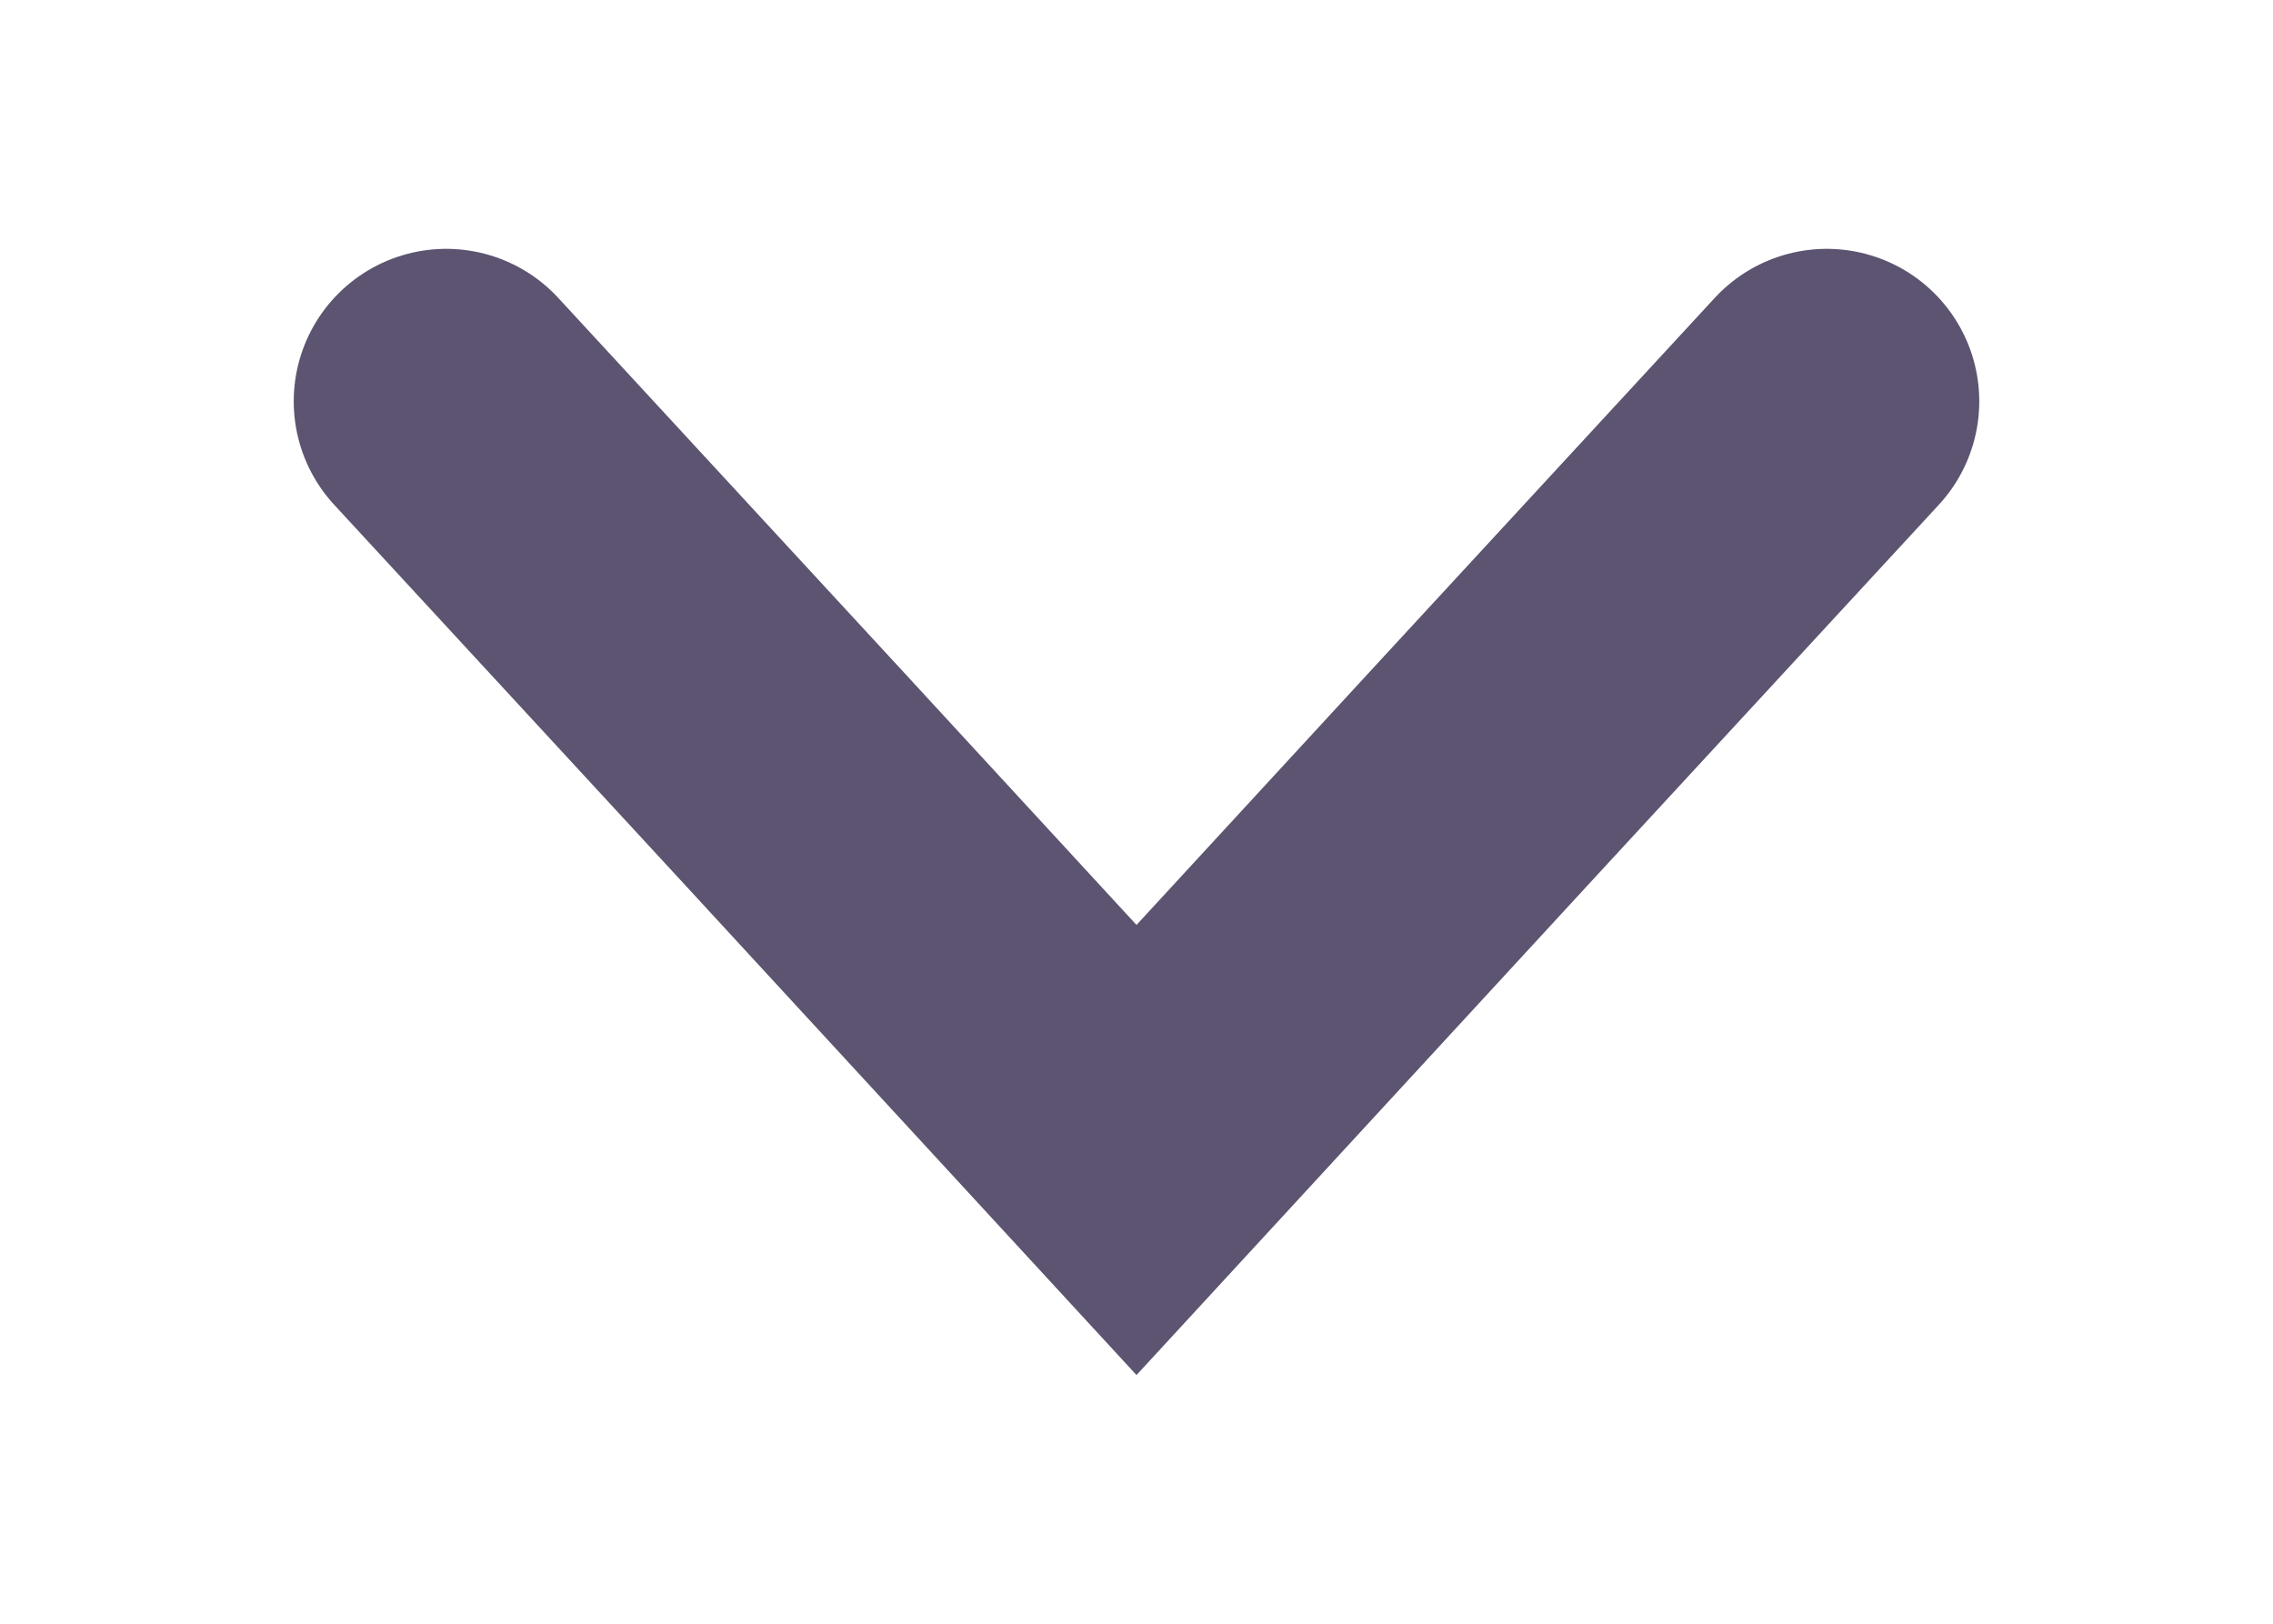
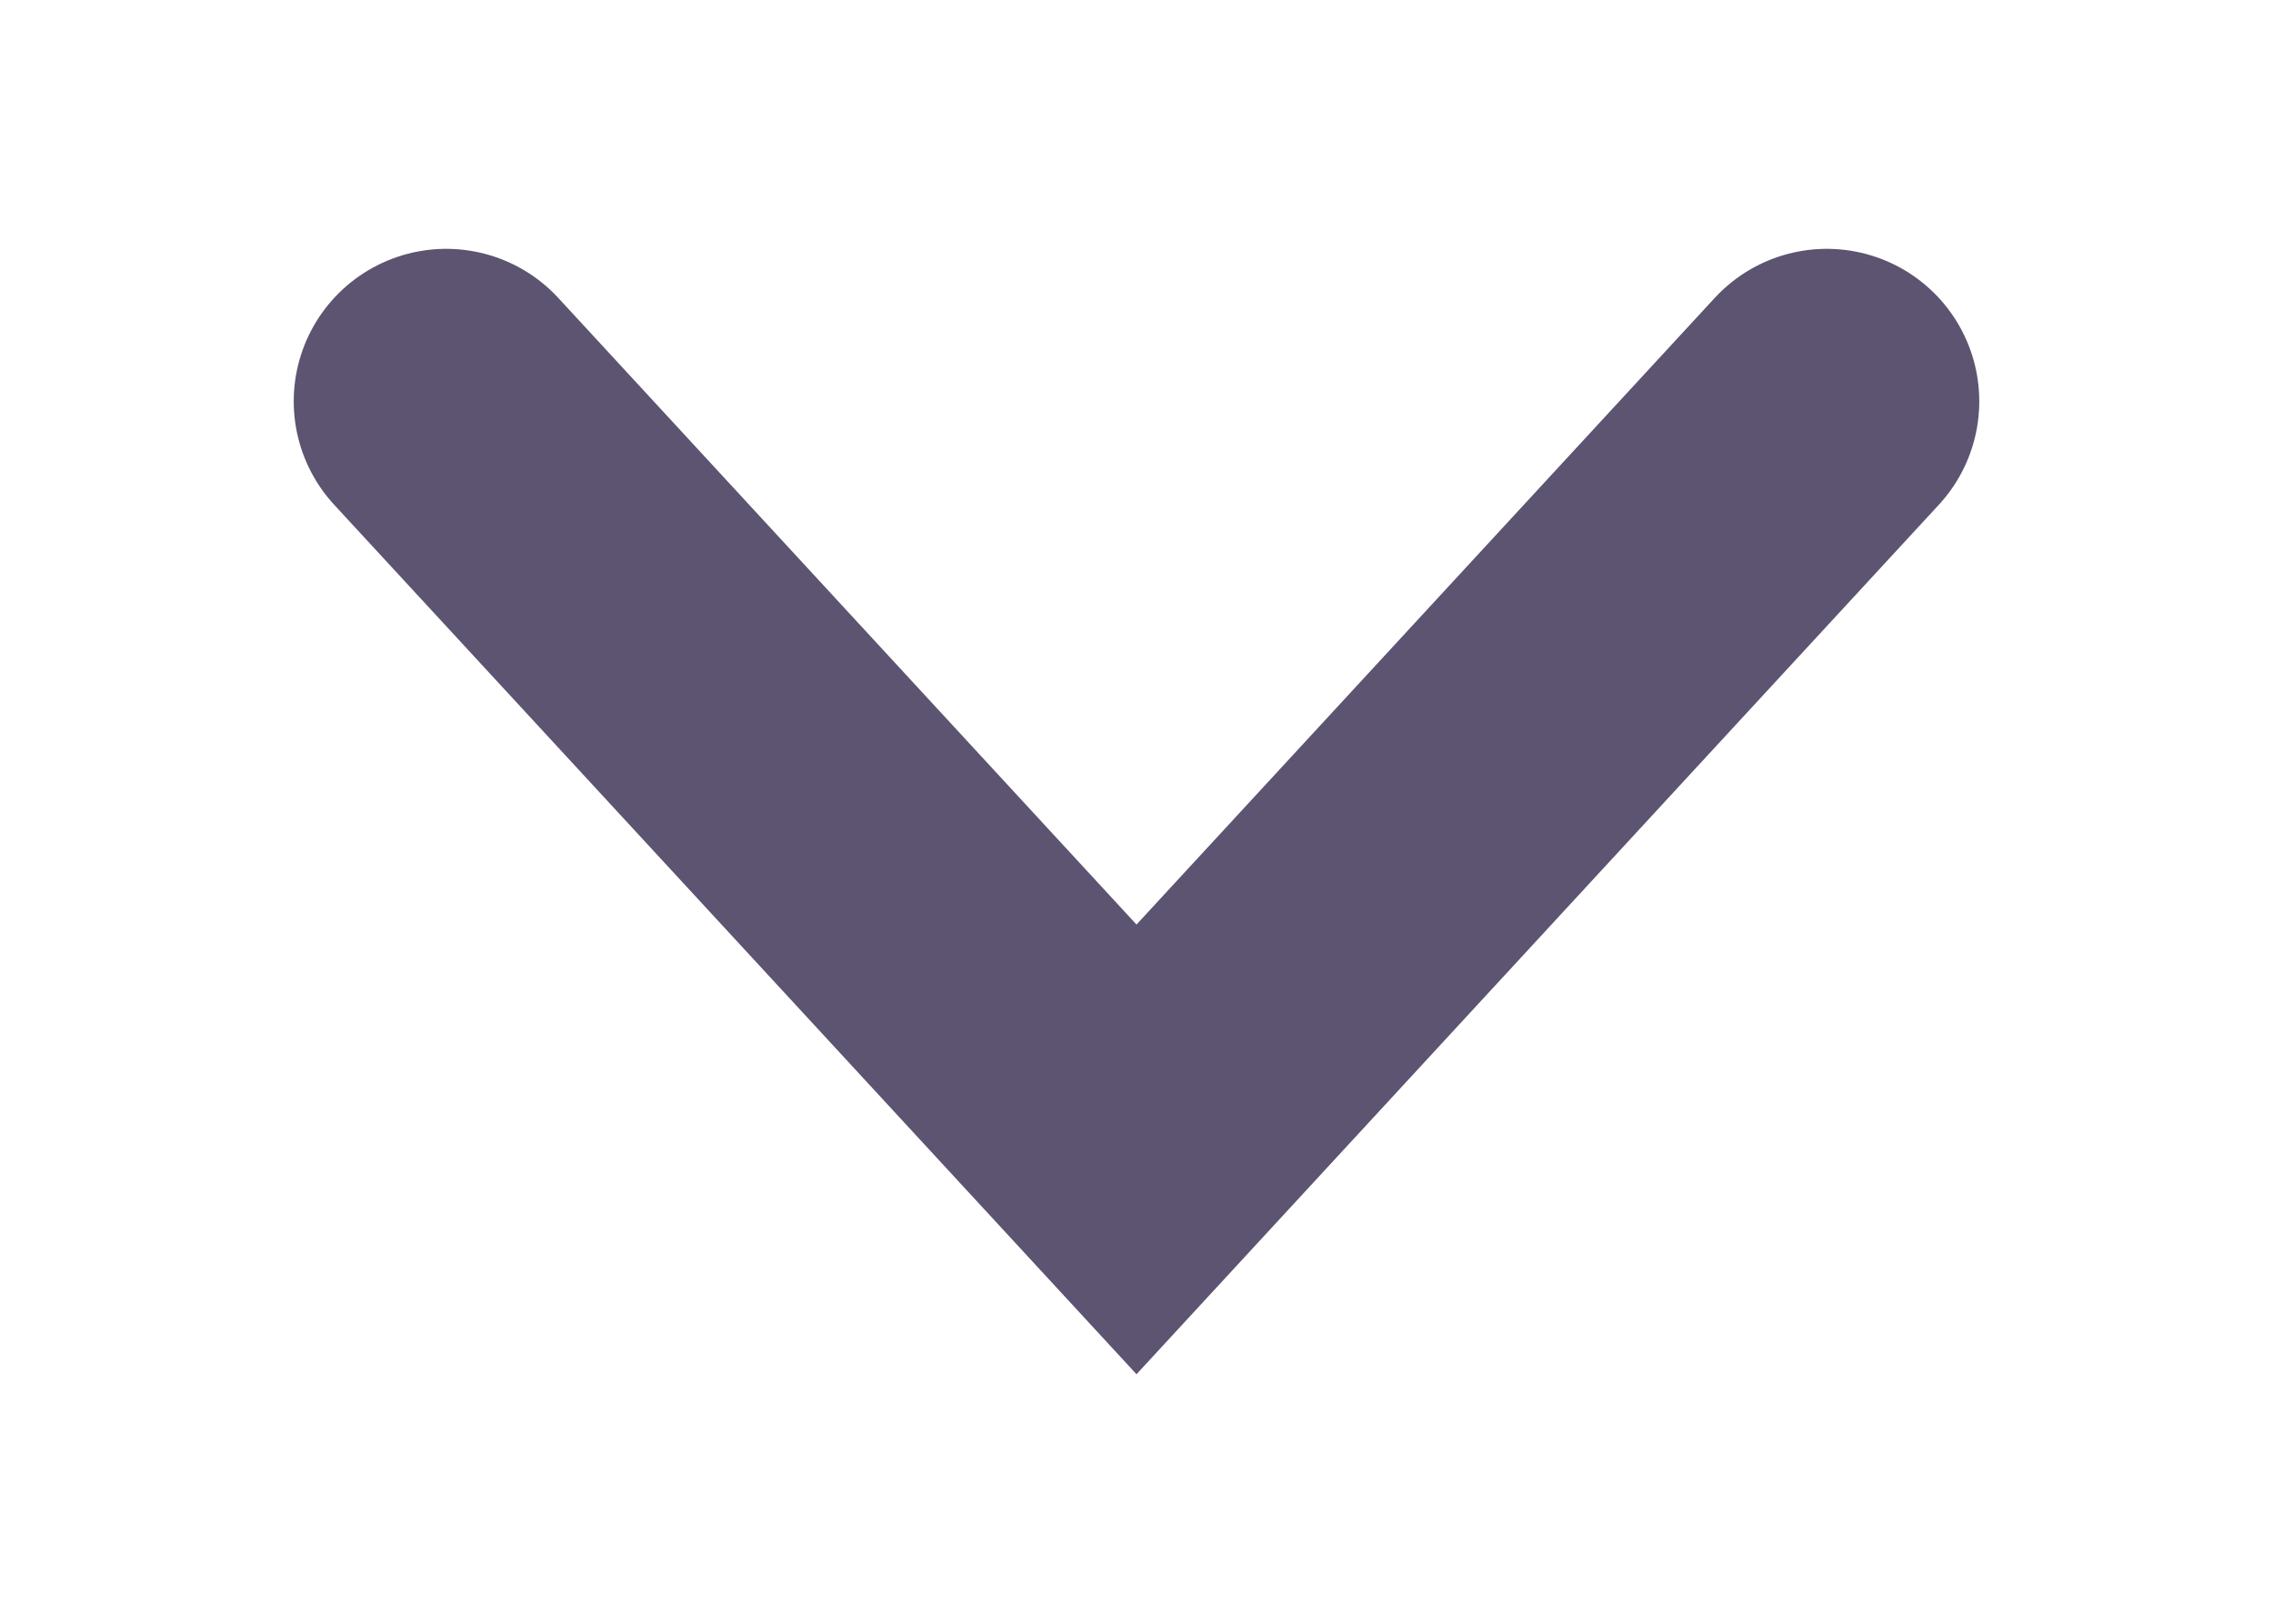
- <svg xmlns="http://www.w3.org/2000/svg" width="14" height="10" viewBox="0 0 3.704 2.646" version="1.1" id="svg28291">
-   <defs id="defs28285" />
-   <g id="layer1">
-     <path id="path28224" style="display:inline;fill:none;fill-opacity:1;stroke:#5c5470;stroke-width:0.497;stroke-linecap:round;stroke-miterlimit:4;stroke-dasharray:none;stroke-opacity:1" d="M 2.977,0.654 2.414,1.264 1.852,1.874 1.29,1.264 0.727,0.654" />
-   </g>
+ <svg xmlns="http://www.w3.org/2000/svg" width="14" height="10" version="1.1" viewBox="0 0 3.704 2.646">
+   <path d="m2.977 0.654-1.125 1.219-1.125-1.219" fill="none" stroke="#5c5470" stroke-linecap="round" stroke-width=".497" />
</svg>
